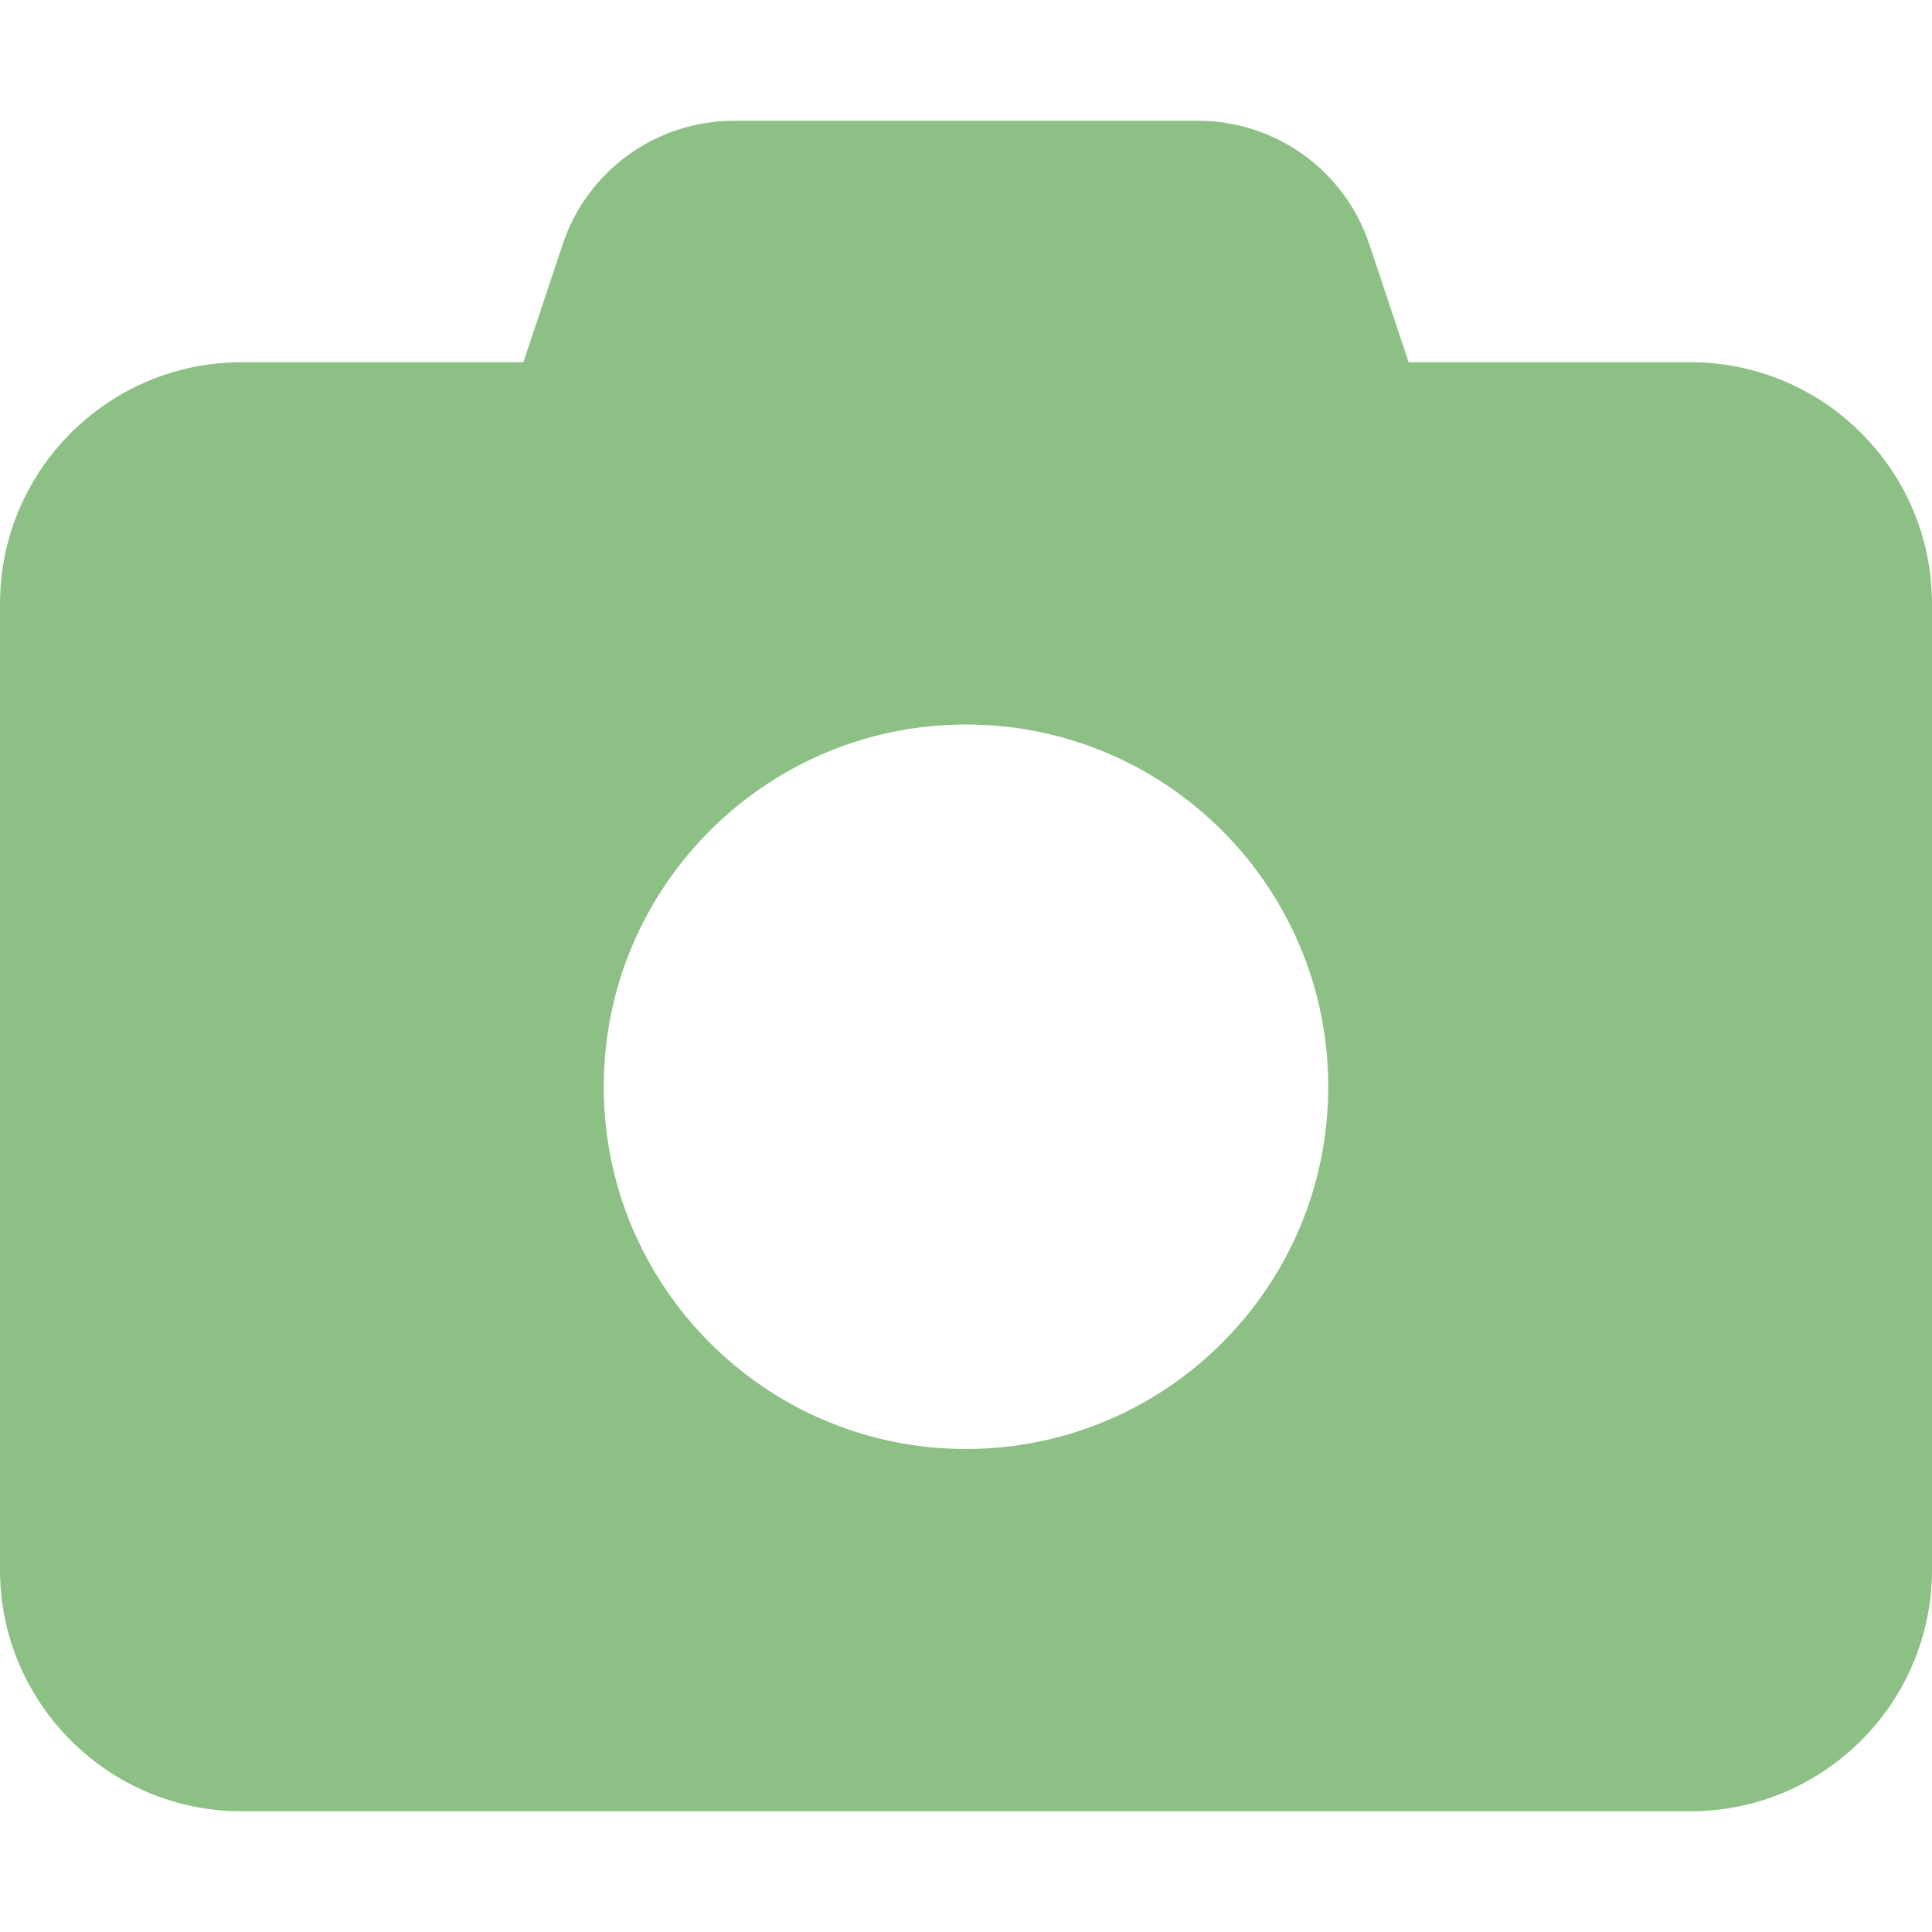
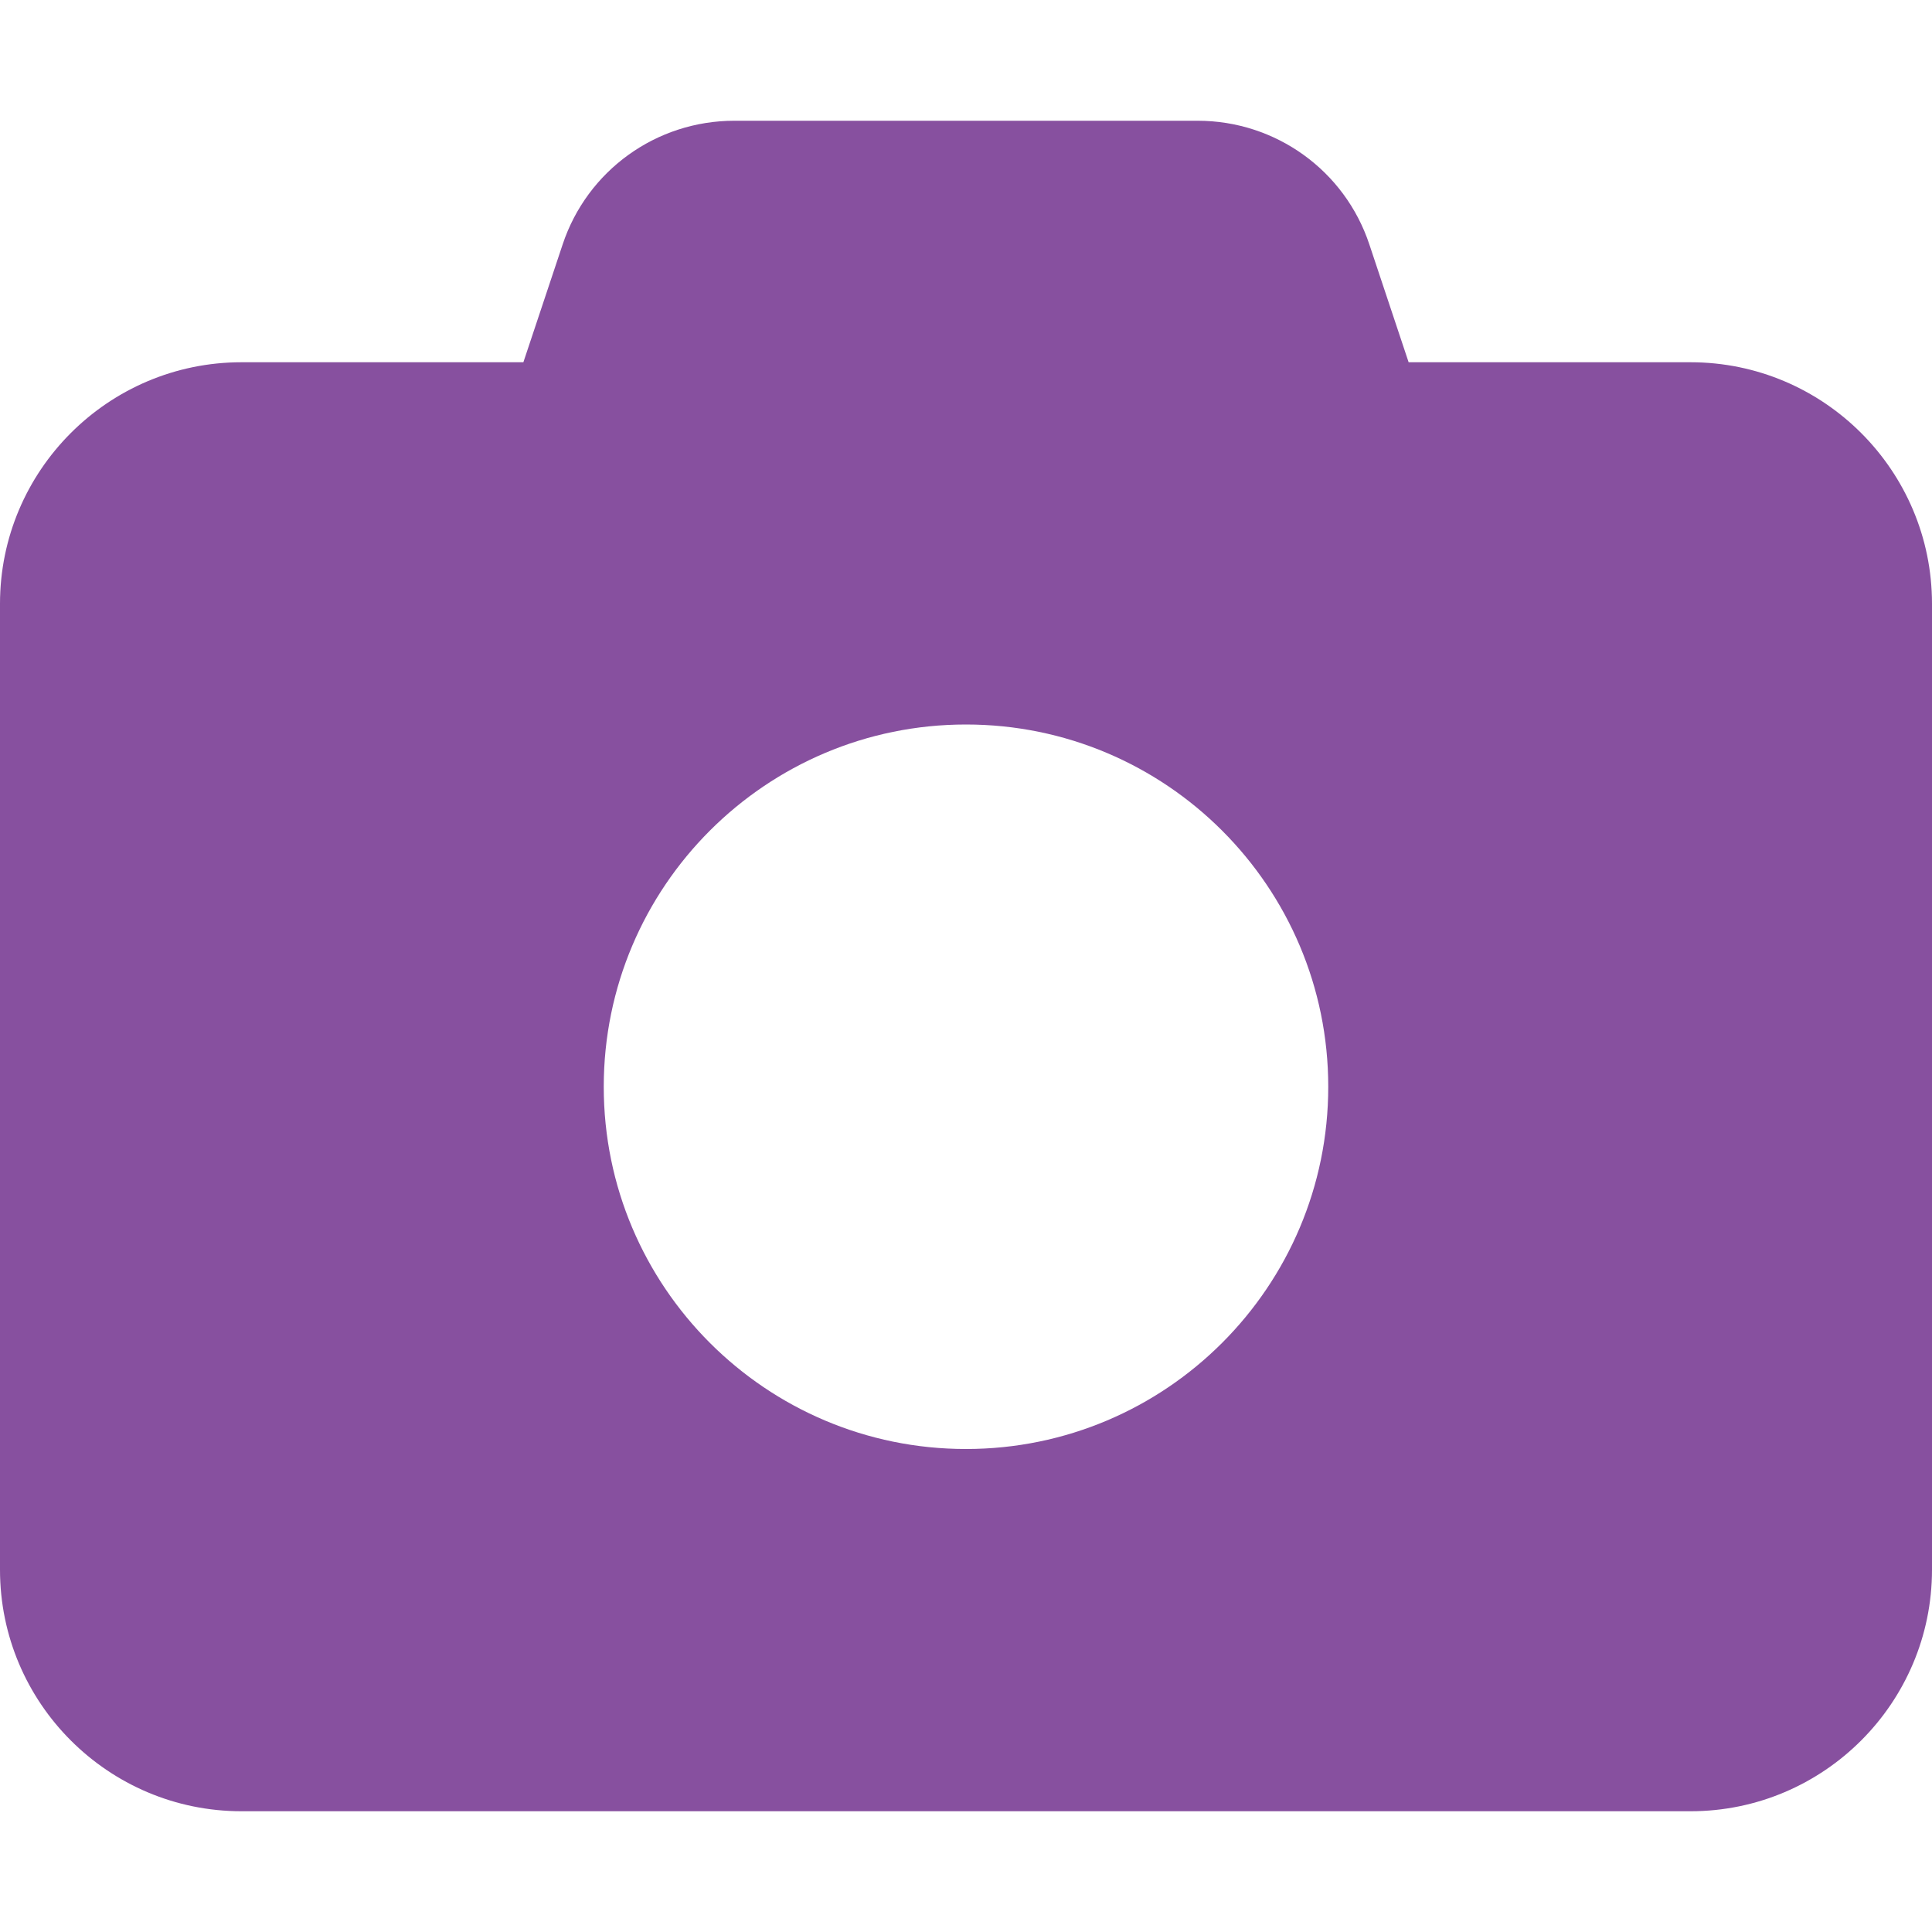
<svg xmlns="http://www.w3.org/2000/svg" width="100" height="100" viewBox="0 0 512 512">
-   <path d="M149.1 64.8L138.7 96H64C28.7 96 0 124.7 0 160V416c0 35.3 28.7 64 64 64H448c35.3 0 64-28.7 64-64V160c0-35.3-28.7-64-64-64H373.3L362.9 64.8C356.4 45.2 338.1 32 317.4 32H194.6c-20.7 0-39 13.2-45.5 32.8zM256 384c-53 0-96-43-96-96s43-96 96-96s96 43 96 96s-43 96-96 96z" fill="#8cc084" />
+   <path d="M149.1 64.8L138.7 96H64C28.7 96 0 124.7 0 160V416c0 35.3 28.7 64 64 64H448c35.3 0 64-28.7 64-64V160c0-35.3-28.7-64-64-64H373.3L362.9 64.8C356.4 45.2 338.1 32 317.4 32H194.6c-20.7 0-39 13.2-45.5 32.8zM256 384c-53 0-96-43-96-96s43-96 96-96s96 43 96 96s-43 96-96 96z" fill="#87509f" />
</svg>
